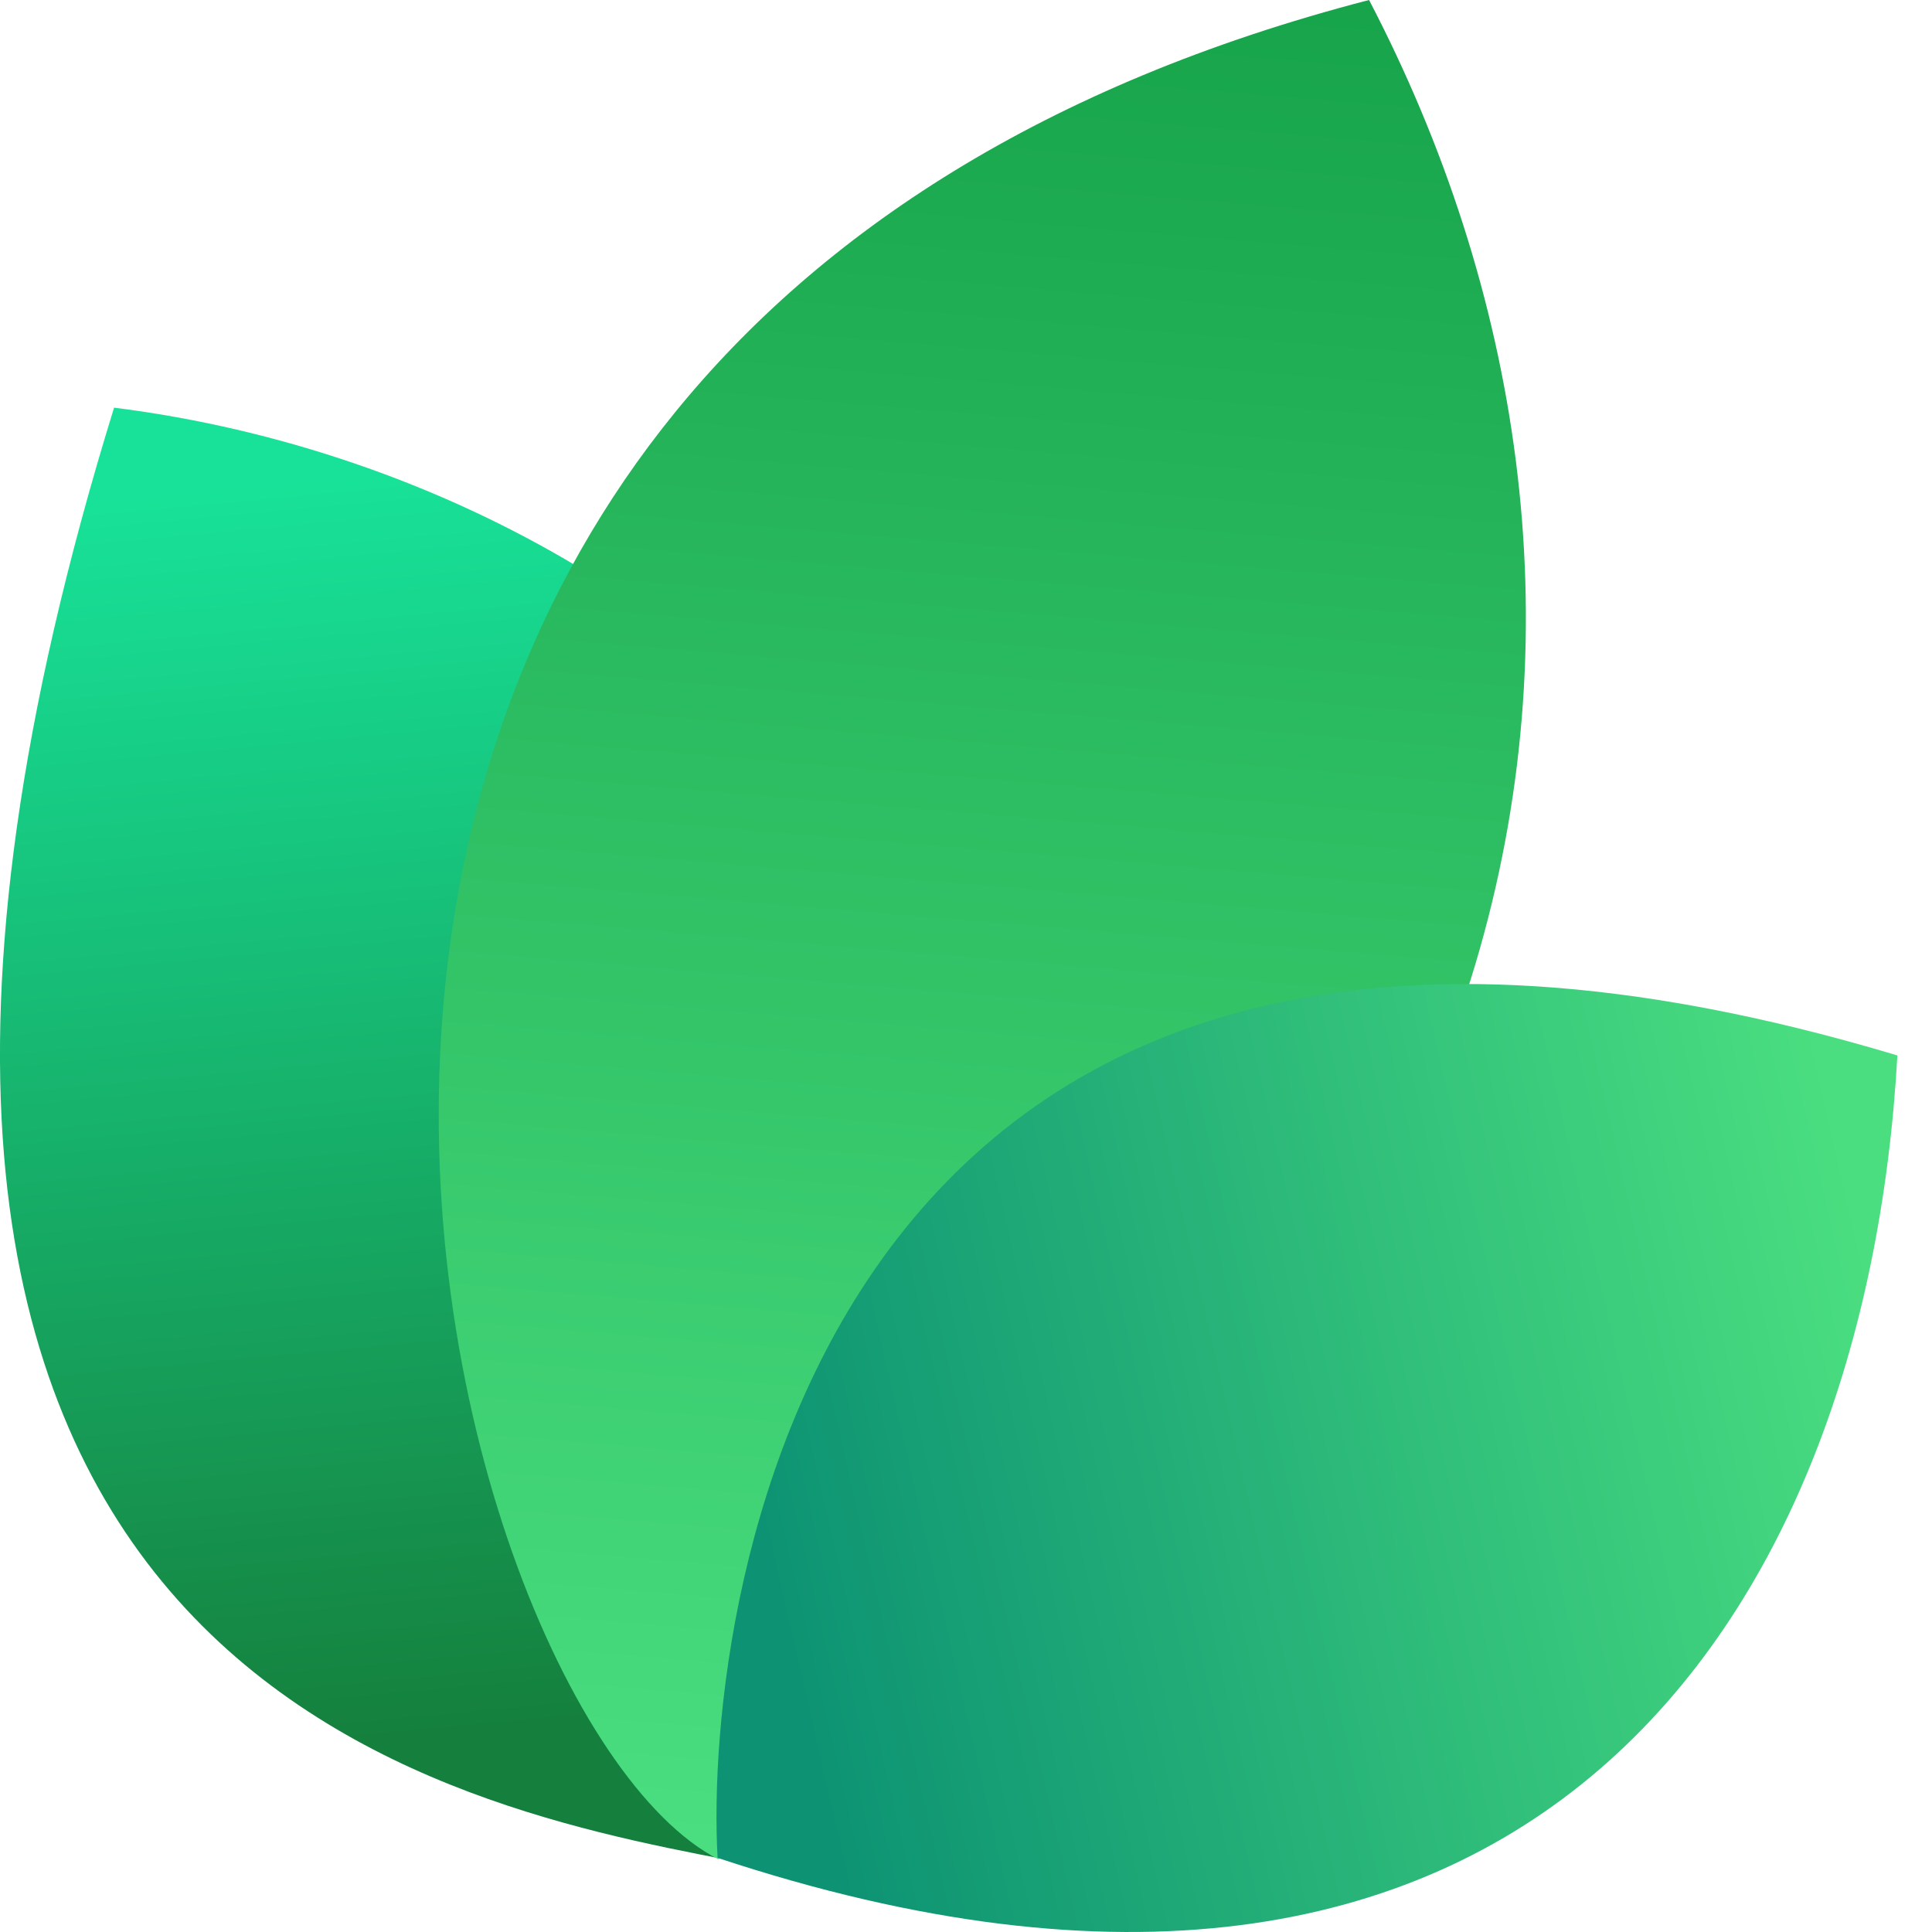
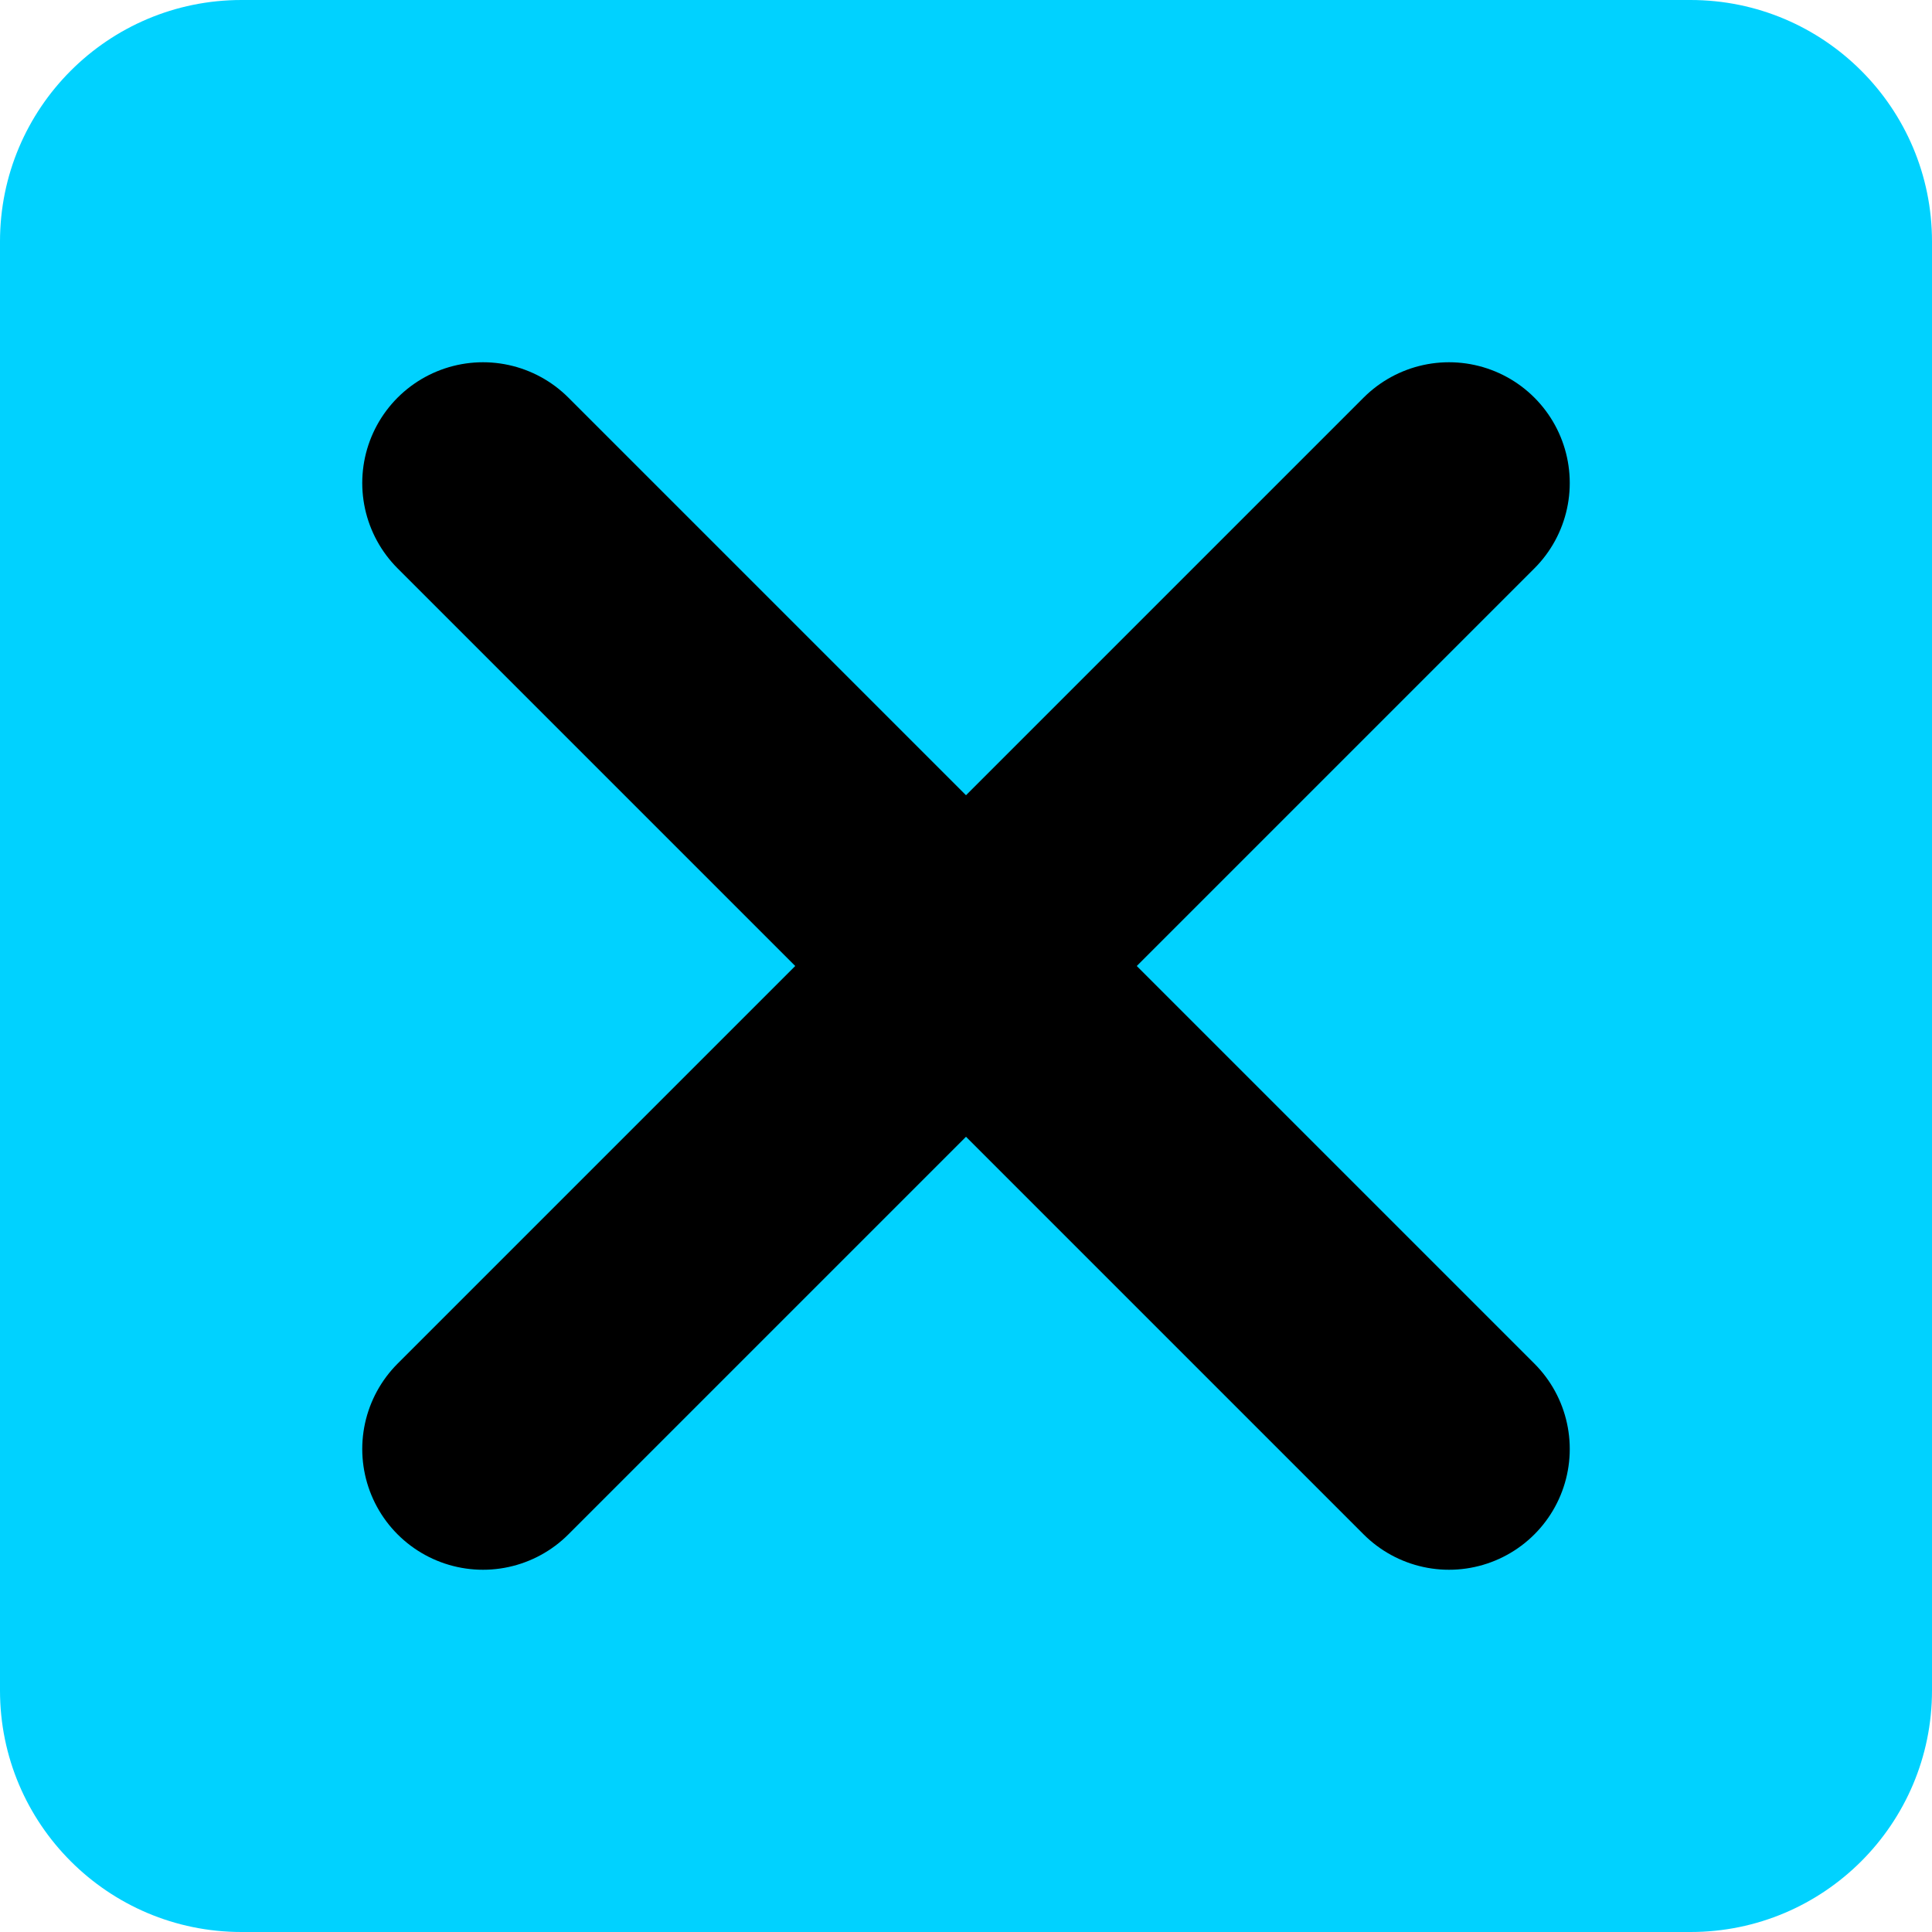
- <svg xmlns="http://www.w3.org/2000/svg" width="24" height="24" viewBox="0 0 24 24" fill="none">
-   <path d="M9.061 23.108C5.268 22.377 -3.391 20.627 1.417 5.064C9.634 6.099 16.973 14.064 9.061 23.108Z" fill="url(#paint0_linear_17557_2021)" />
-   <path d="M8.919 23.094C5.276 21.222 0.784 4.209 17.007 0C20.757 7.193 19.621 16.545 8.919 23.094Z" fill="url(#paint1_linear_17557_2021)" />
-   <path d="M8.914 23.079C8.735 19.882 10.159 9.085 23.57 13.111C23.181 20.123 18.984 26.418 8.914 23.079Z" fill="url(#paint2_linear_17557_2021)" />
-   <defs>
-     <linearGradient id="paint0_linear_17557_2021" x1="3.776" y1="5.916" x2="5.232" y2="21.559" gradientUnits="userSpaceOnUse">
-       <stop stop-color="#18E299" />
-       <stop offset="1" stop-color="#15803D" />
-     </linearGradient>
-     <linearGradient id="paint1_linear_17557_2021" x1="12.171" y1="-0.718" x2="10.19" y2="22.983" gradientUnits="userSpaceOnUse">
-       <stop stop-color="#16A34A" />
-       <stop offset="1" stop-color="#4ADE80" />
-     </linearGradient>
-     <linearGradient id="paint2_linear_17557_2021" x1="23.133" y1="15.353" x2="9.338" y2="18.52" gradientUnits="userSpaceOnUse">
-       <stop stop-color="#4ADE80" />
-       <stop offset="1" stop-color="#0D9373" />
-     </linearGradient>
-   </defs>
+ <svg xmlns="http://www.w3.org/2000/svg" width="32" height="32" viewBox="0 0 32 32" fill="none">
+   <rect width="32" height="32" rx="4" fill="#00D2FF" />
+   <path d="M8 8L24 24" stroke="#000000" stroke-width="4" stroke-linecap="round" />
+   <path d="M8 24L24 8" stroke="#000000" stroke-width="4" stroke-linecap="round" />
</svg>
